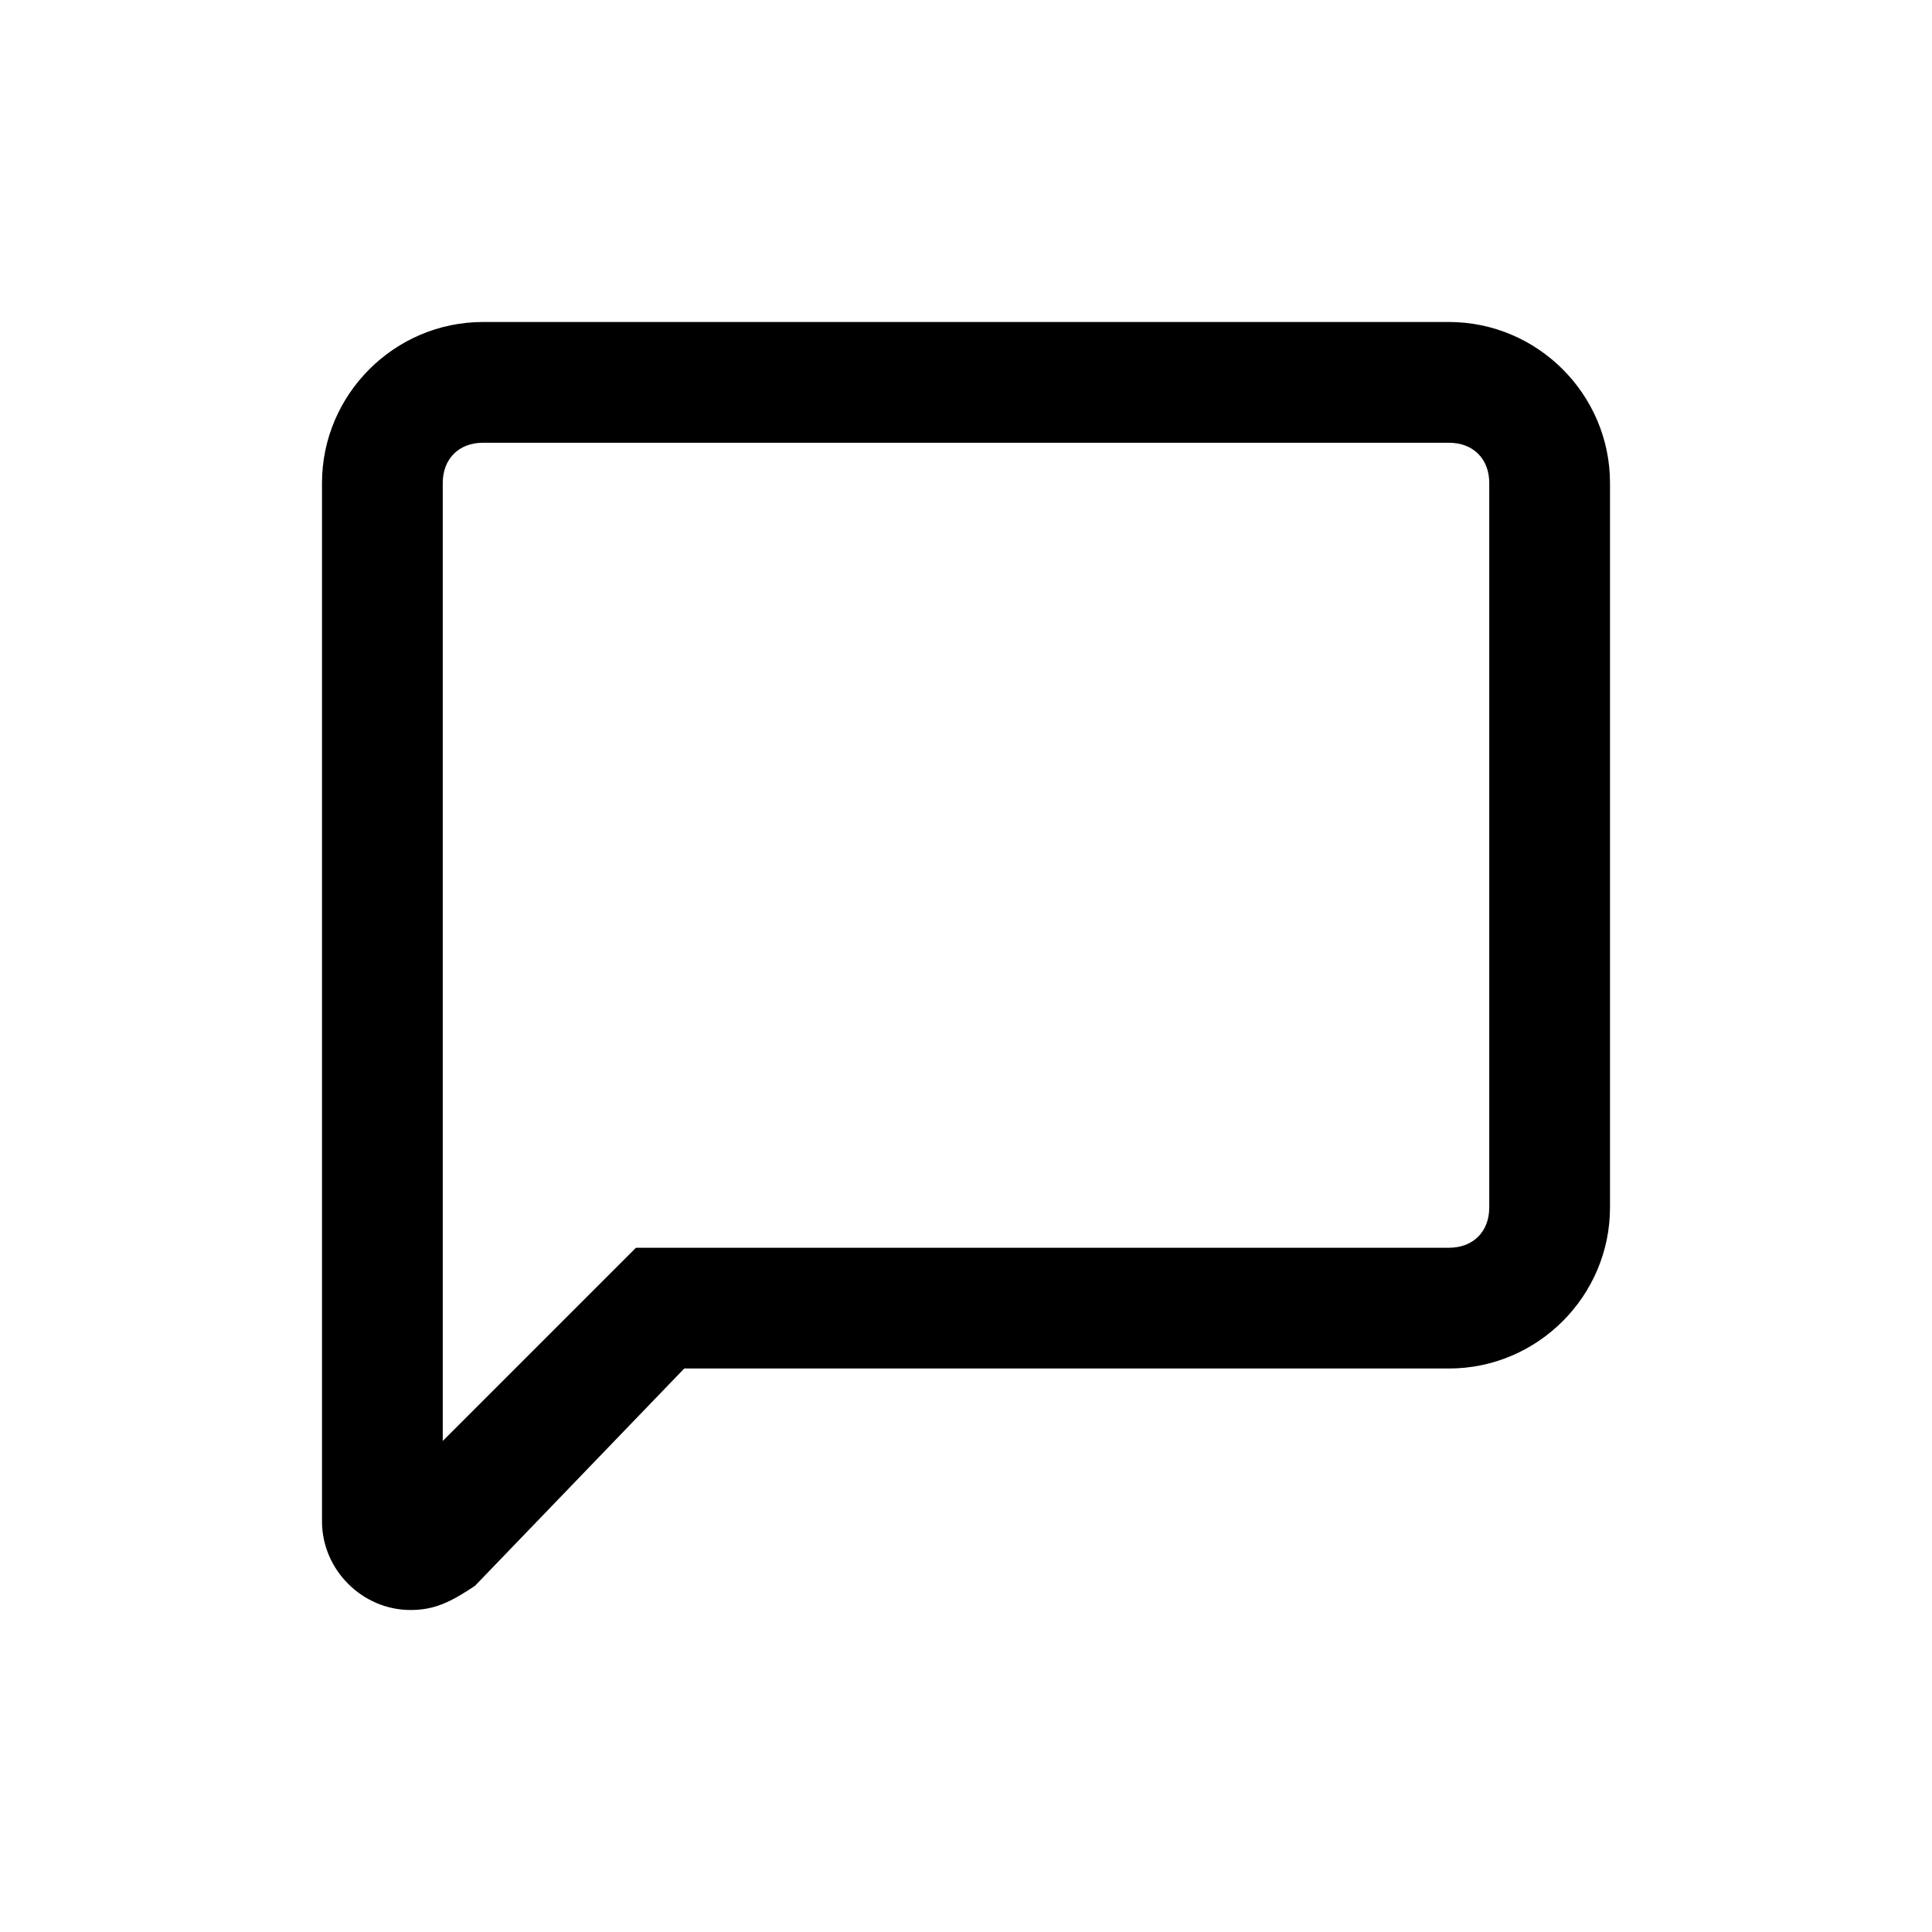
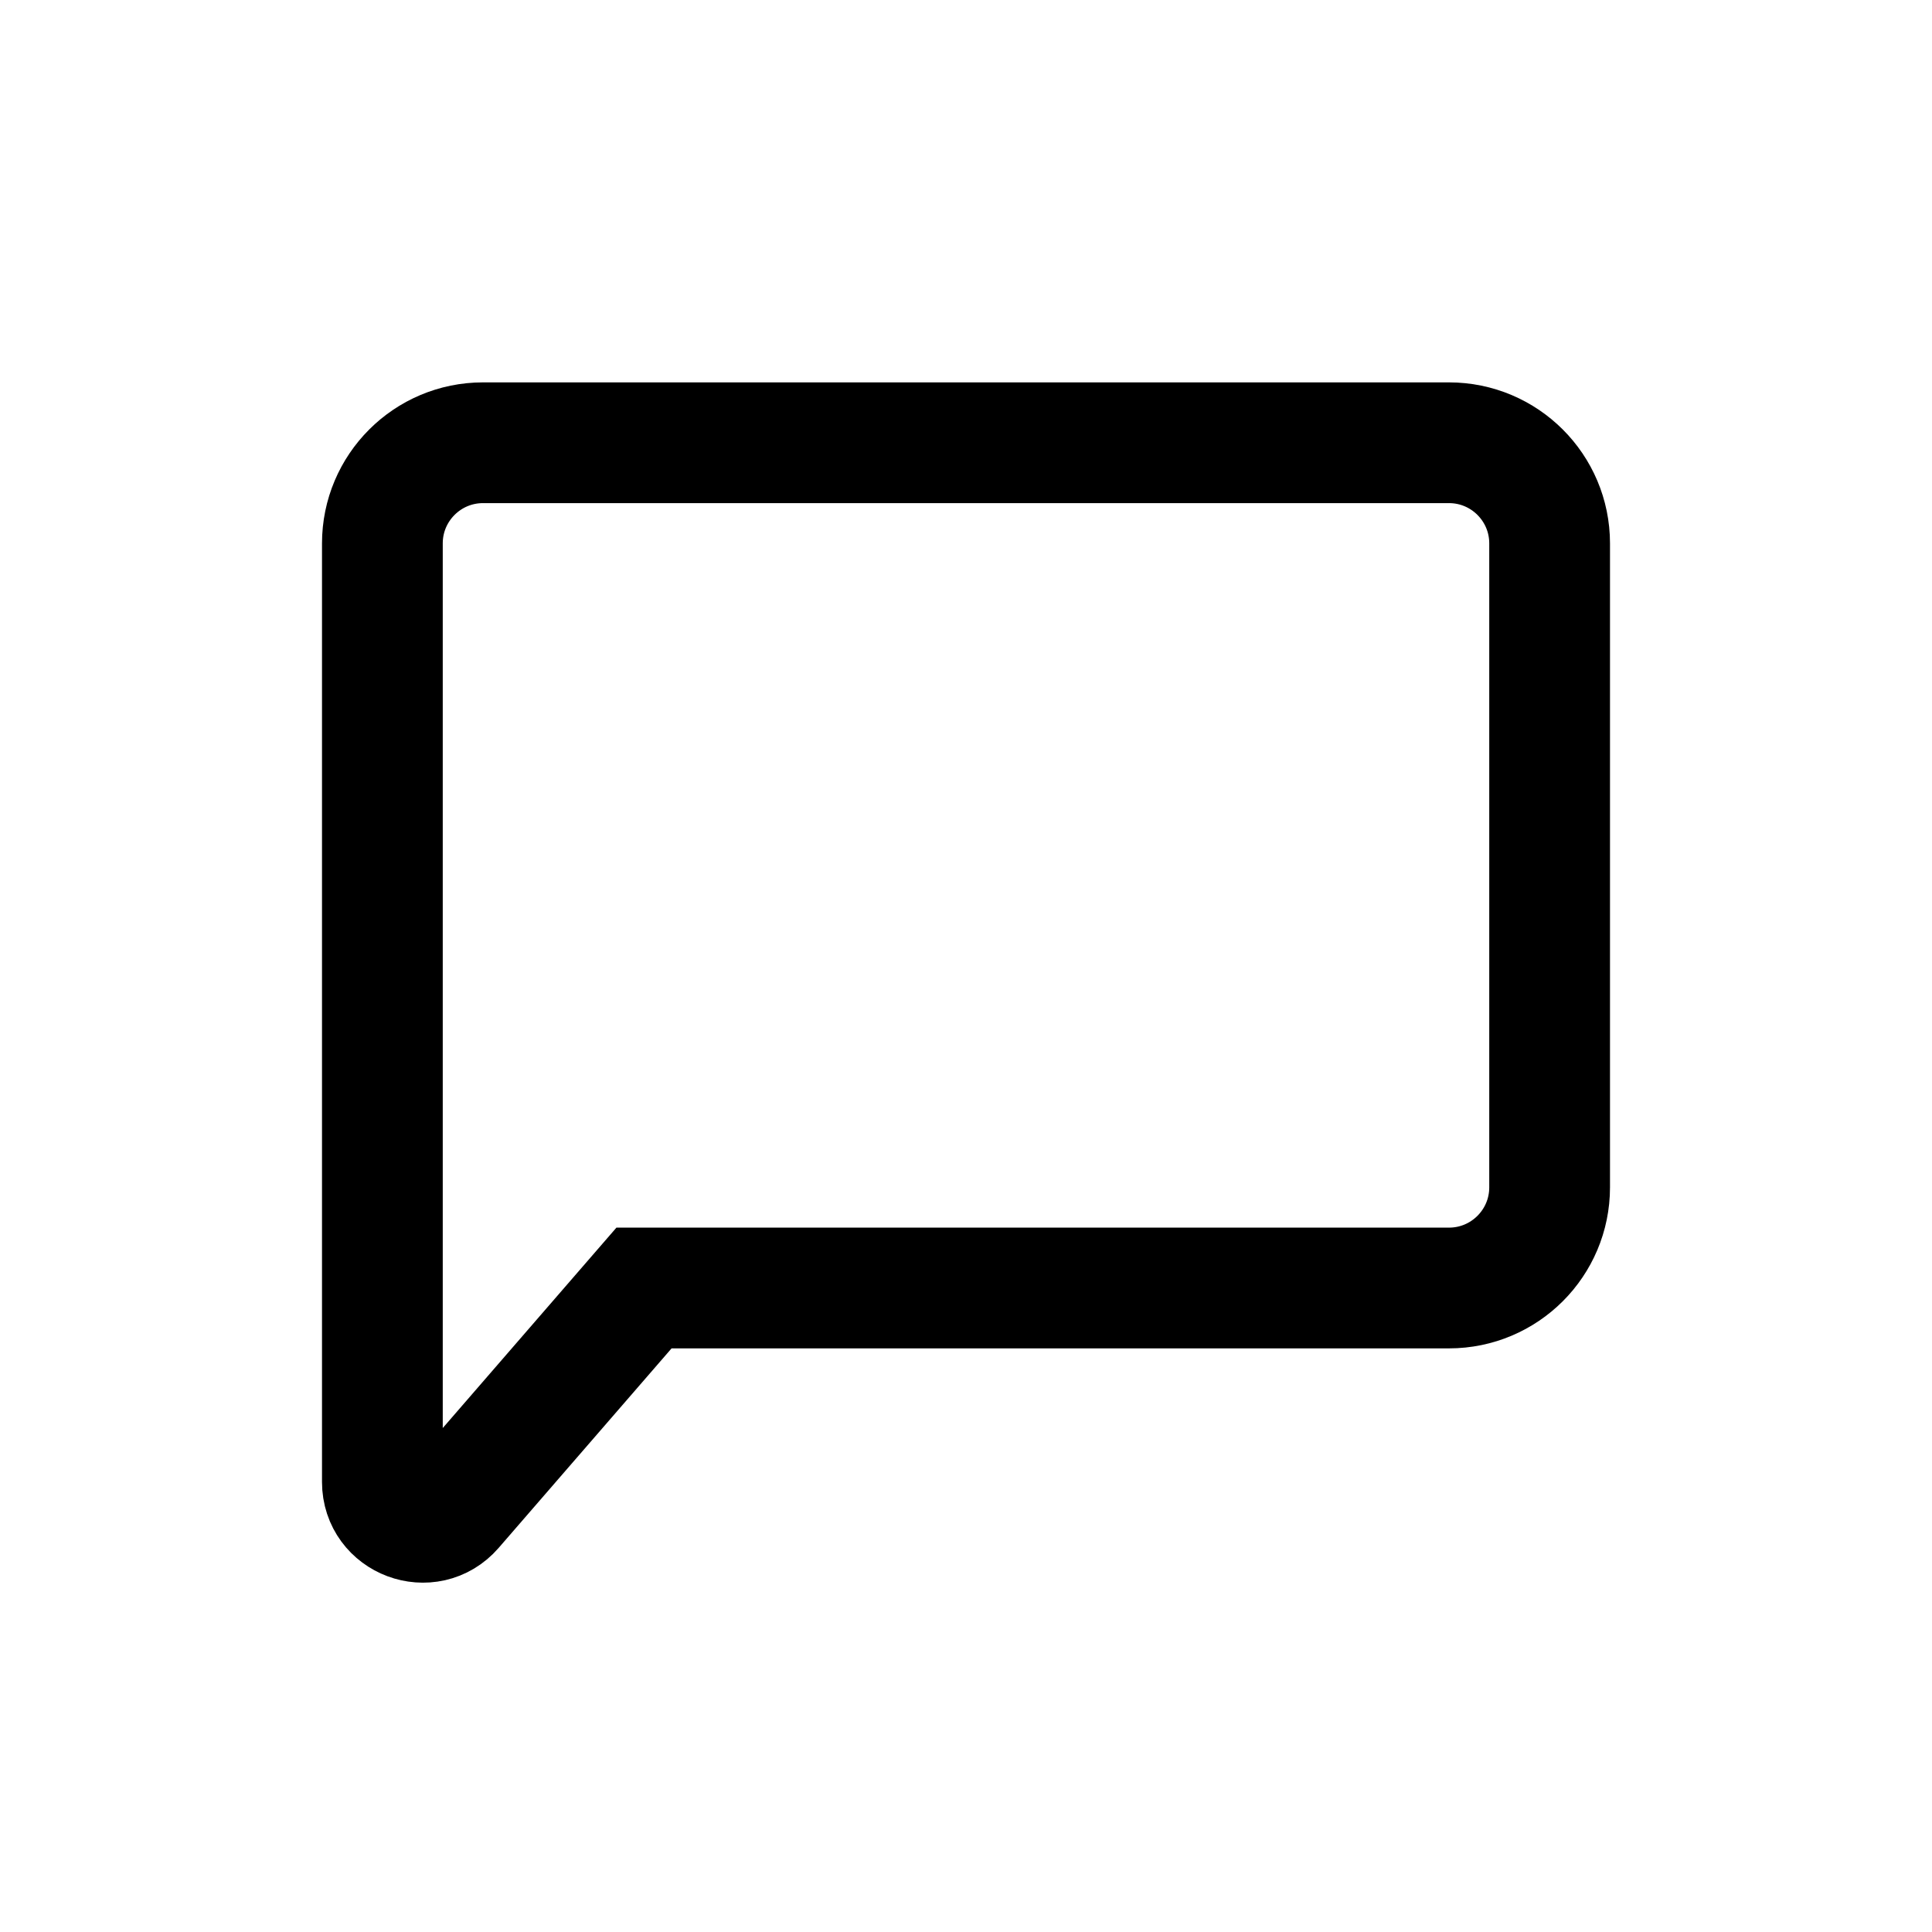
- <svg xmlns="http://www.w3.org/2000/svg" viewBox="0 0 24 24" fill="currentColor">
-   <path d="M18 4H6c-1.1 0-2 .9-2 2v12.9c0 .6.5 1.1 1.1 1.1.3 0 .5-.1.8-.3L8.5 17H18c1.1 0 2-.9 2-2V6c0-1.1-.9-2-2-2zm.5 11c0 .3-.2.5-.5.5H7.9l-2.4 2.4V6c0-.3.2-.5.5-.5h12c.3 0 .5.2.5.5v9z" />
+ <svg xmlns="http://www.w3.org/2000/svg" viewBox="0 0 24 24" style="fill: none" stroke="currentColor" stroke-width="1.5">
+   <path d="M18 5.5H6C5.31 5.5 4.75 6.06 4.75 6.75V16V18.41C4.75 18.872 5.325 19.087 5.628 18.737L8 16H18C18.69 16 19.25 15.44 19.25 14.75V6.75C19.25 6.06 18.69 5.5 18 5.5Z" />
</svg>
